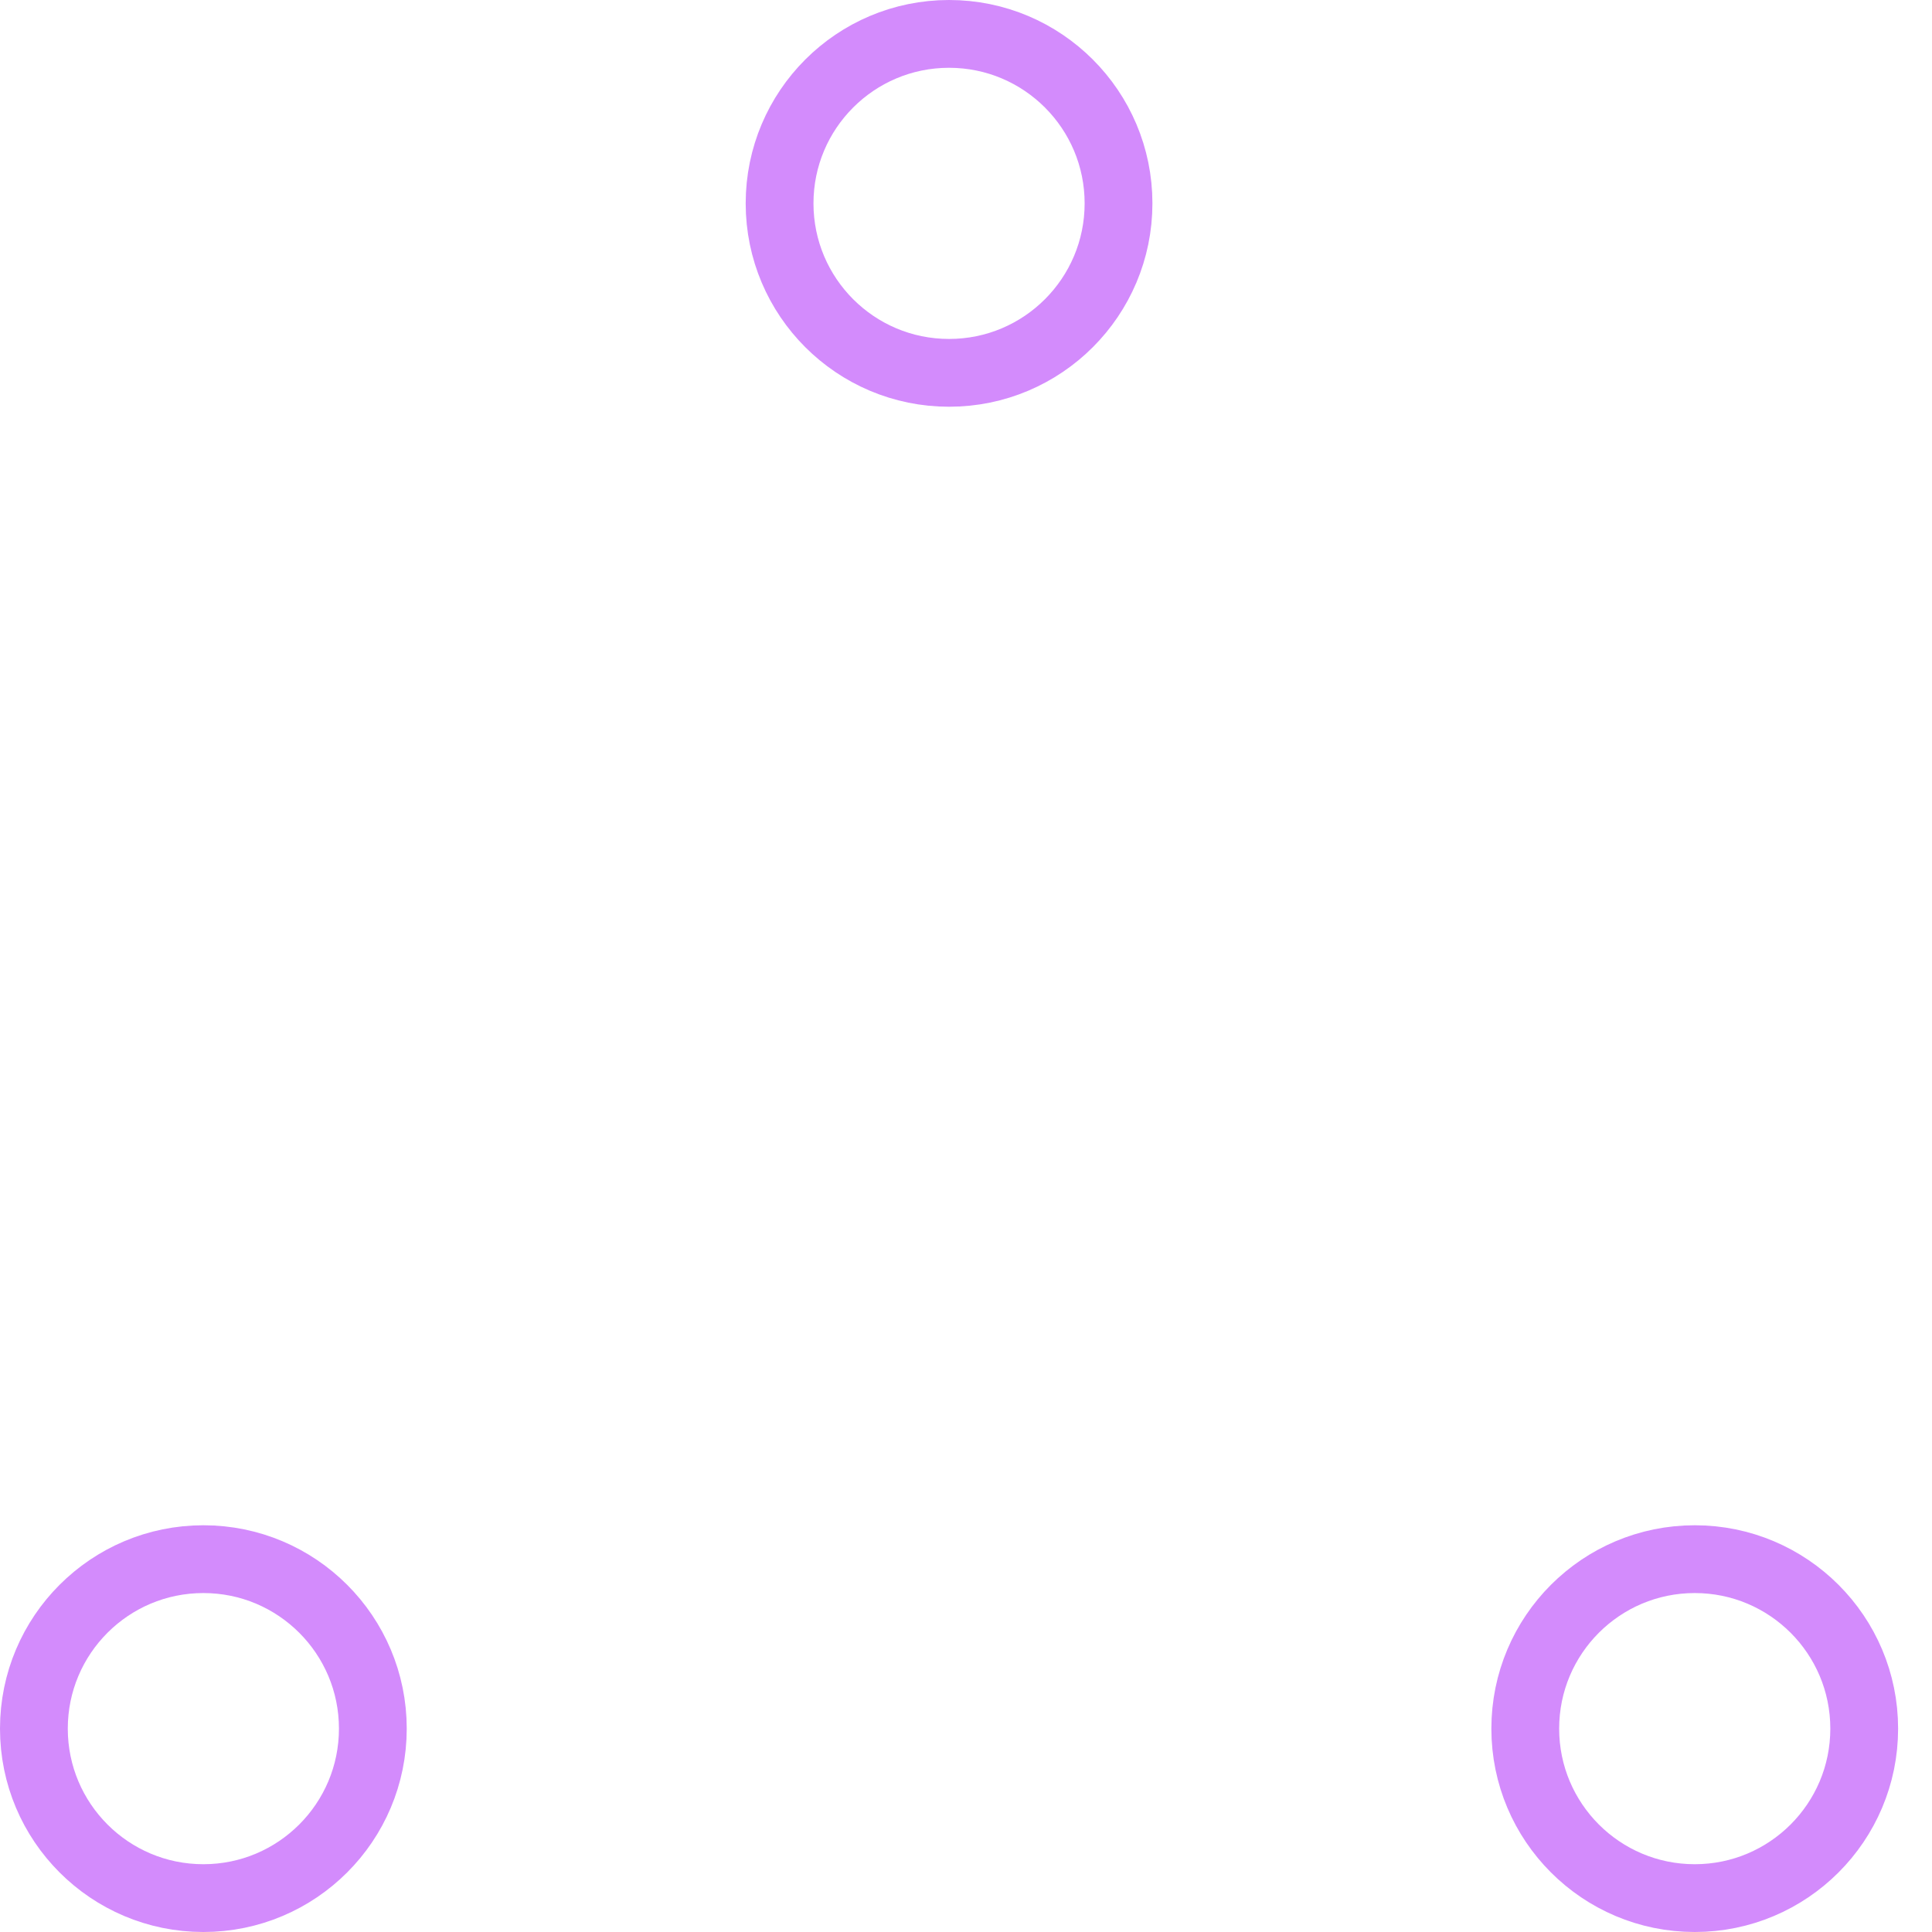
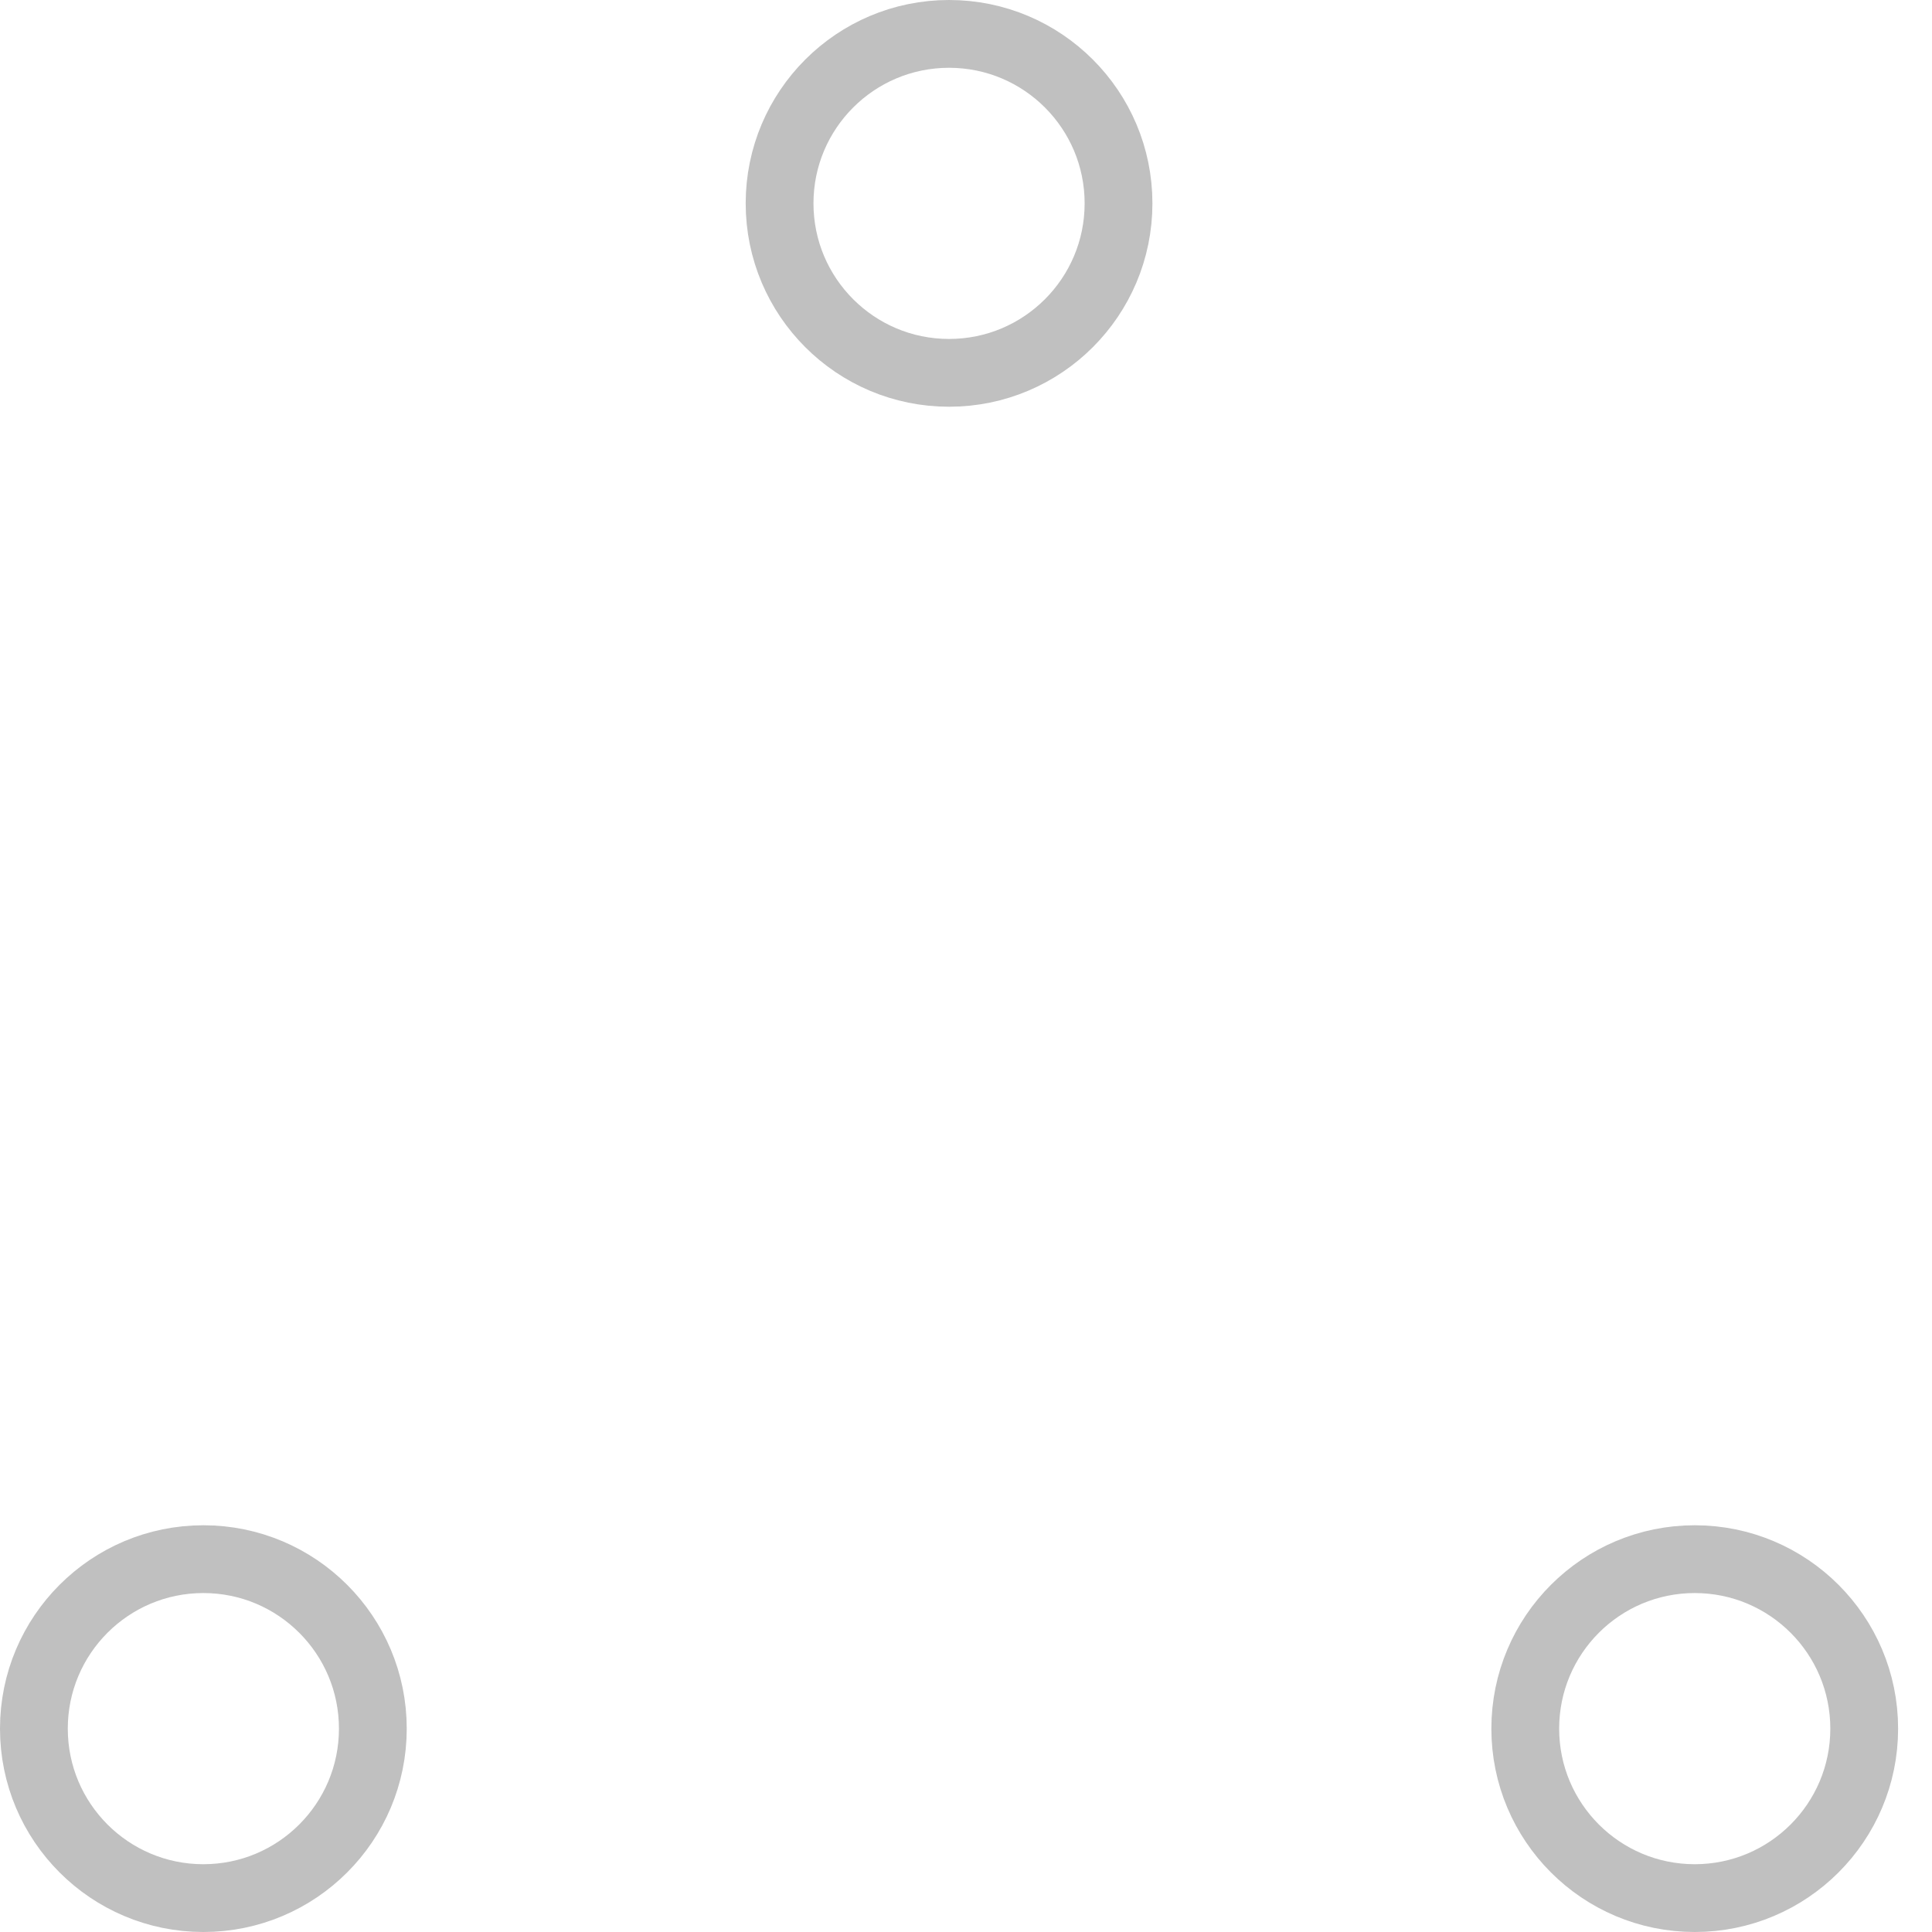
- <svg xmlns="http://www.w3.org/2000/svg" width="80" height="80" viewBox="0 0 57 57" stroke="#d38bfc">
+ <svg xmlns="http://www.w3.org/2000/svg" width="80" height="80" viewBox="0 0 57 57" stroke="#c0c0c0">
  <g fill="none" fill-rule="evenodd">
    <g transform="translate(1 1)" stroke-width="2">
      <circle cx="5" cy="50" r="5">
        <animate attributeName="cy" begin="0s" dur="2.2s" values="50;5;50;50" calcMode="linear" repeatCount="indefinite" />
        <animate attributeName="cx" begin="0s" dur="2.2s" values="5;27;49;5" calcMode="linear" repeatCount="indefinite" />
      </circle>
      <circle cx="27" cy="5" r="5">
        <animate attributeName="cy" begin="0s" dur="2.2s" from="5" to="5" values="5;50;50;5" calcMode="linear" repeatCount="indefinite" />
        <animate attributeName="cx" begin="0s" dur="2.2s" from="27" to="27" values="27;49;5;27" calcMode="linear" repeatCount="indefinite" />
      </circle>
      <circle cx="49" cy="50" r="5">
        <animate attributeName="cy" begin="0s" dur="2.2s" values="50;50;5;50" calcMode="linear" repeatCount="indefinite" />
        <animate attributeName="cx" from="49" to="49" begin="0s" dur="2.2s" values="49;5;27;49" calcMode="linear" repeatCount="indefinite" />
      </circle>
    </g>
  </g>
</svg>
